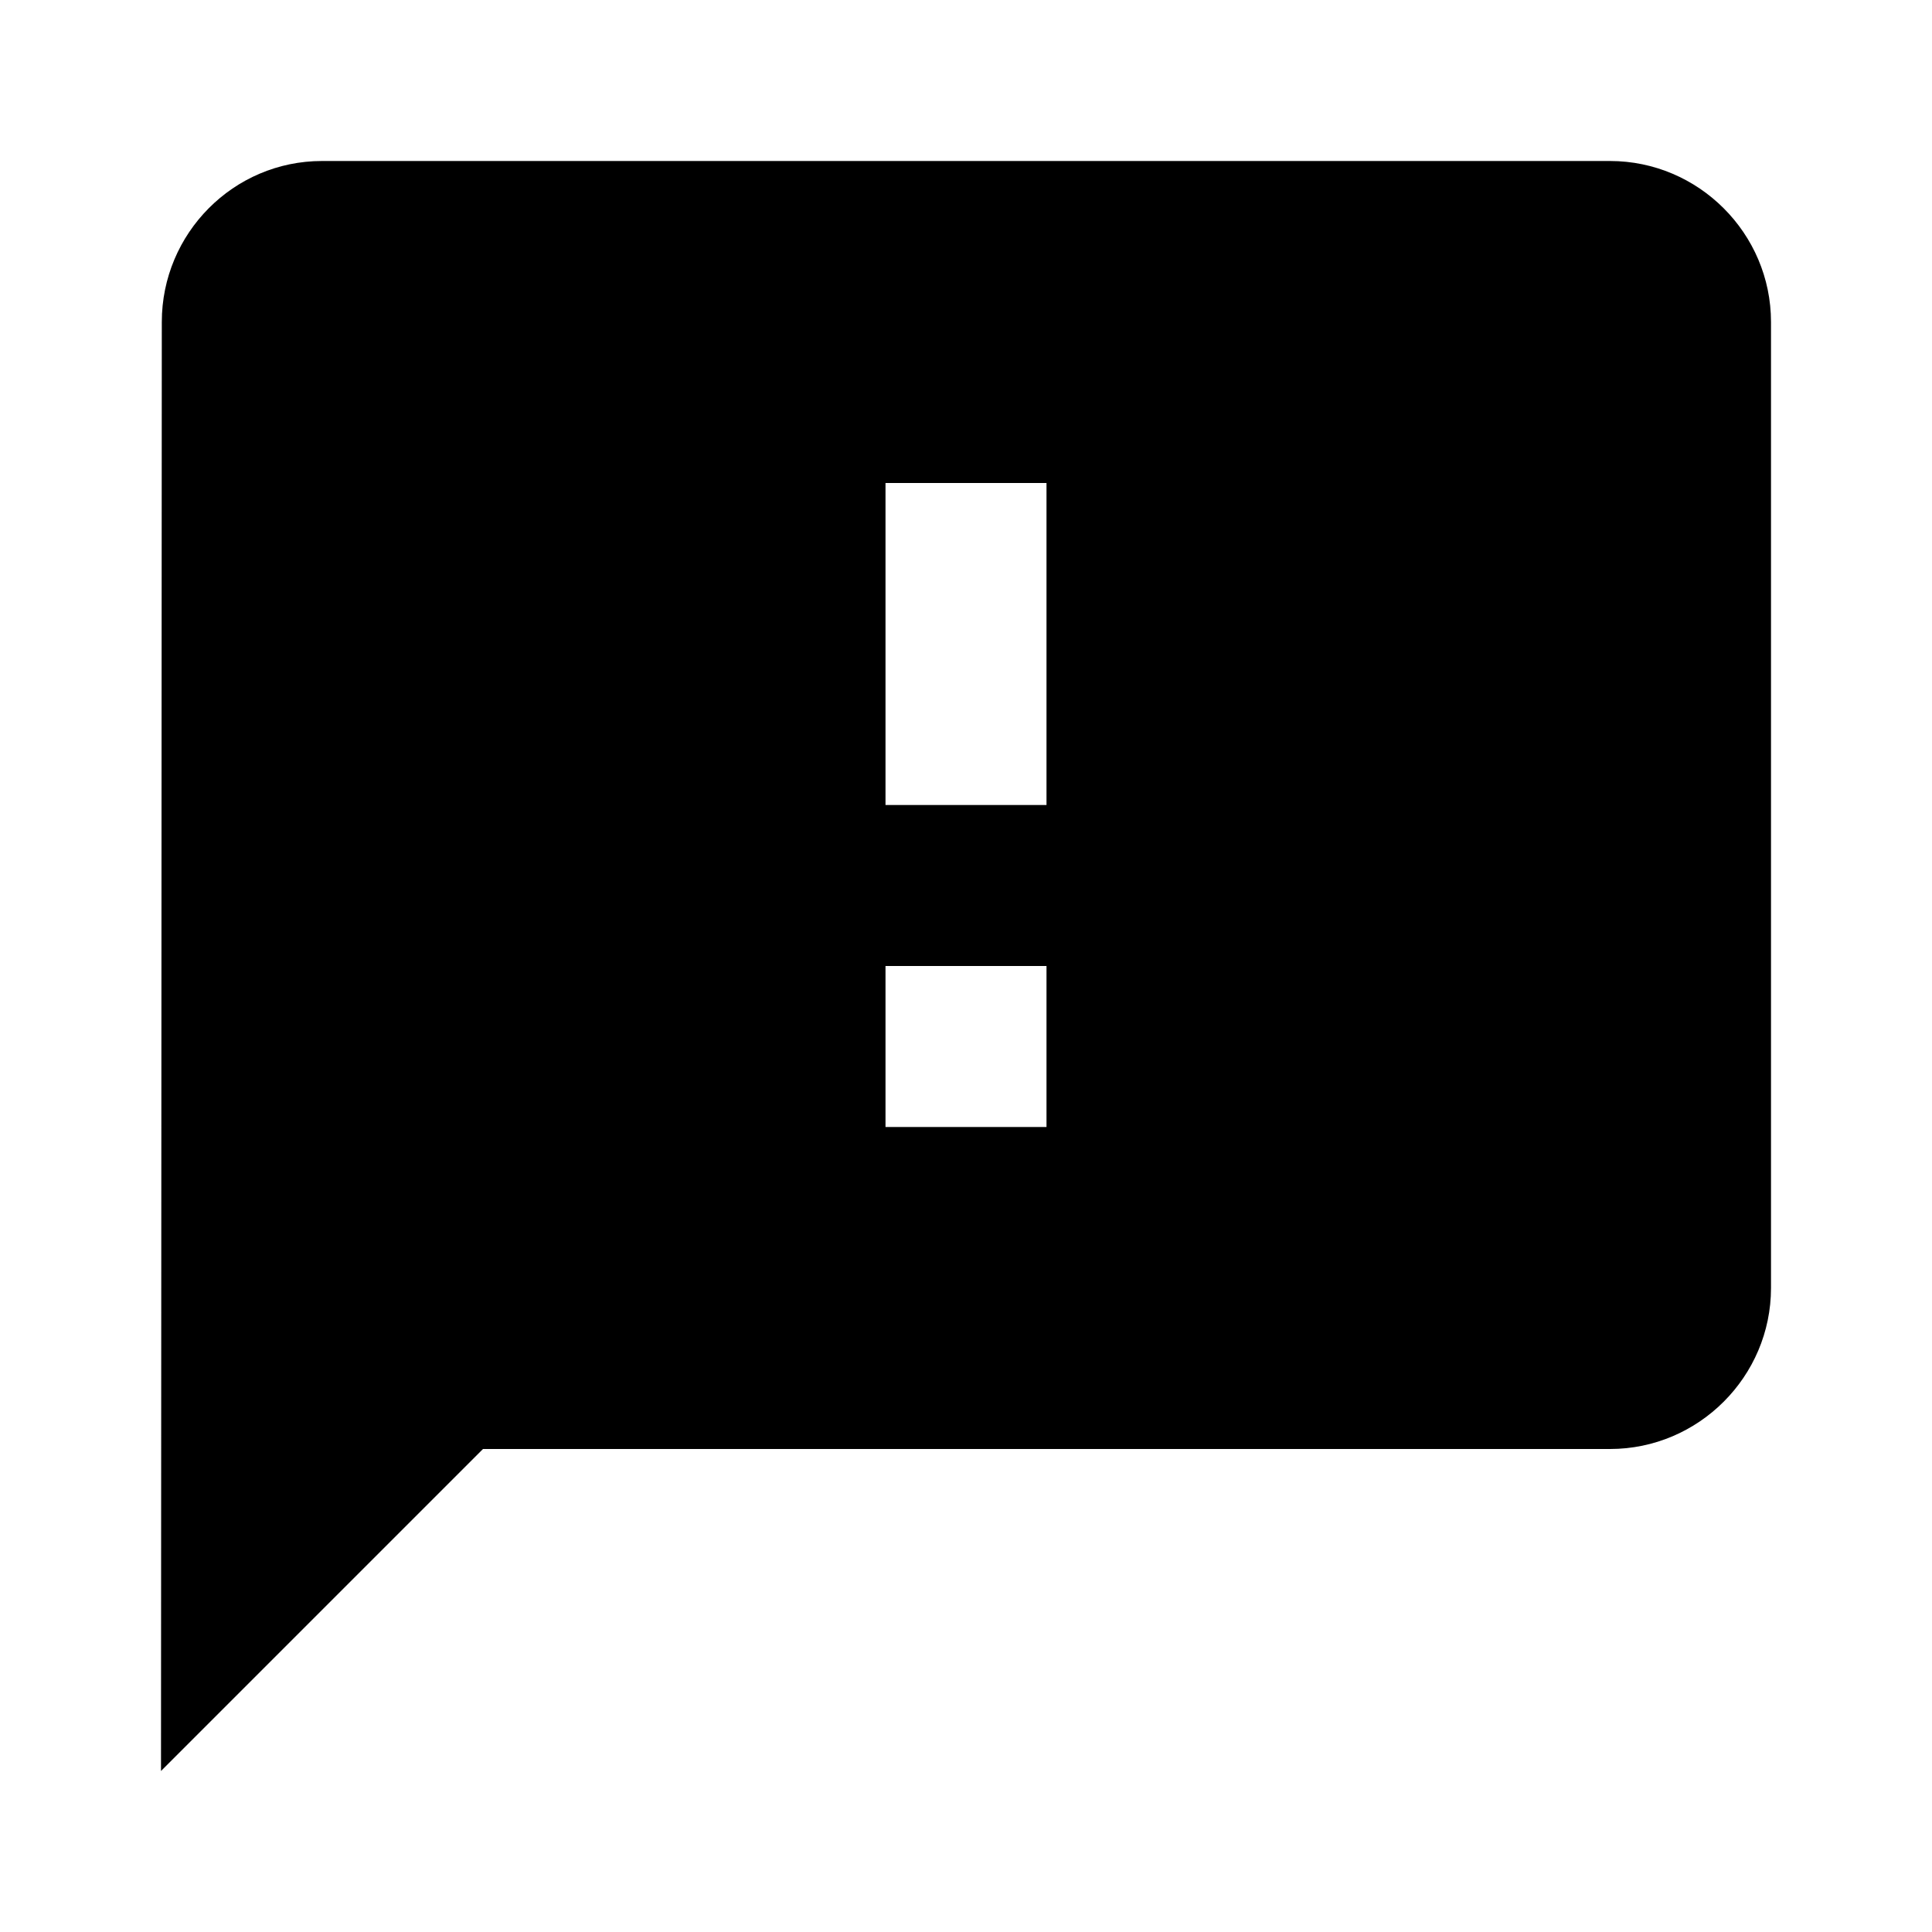
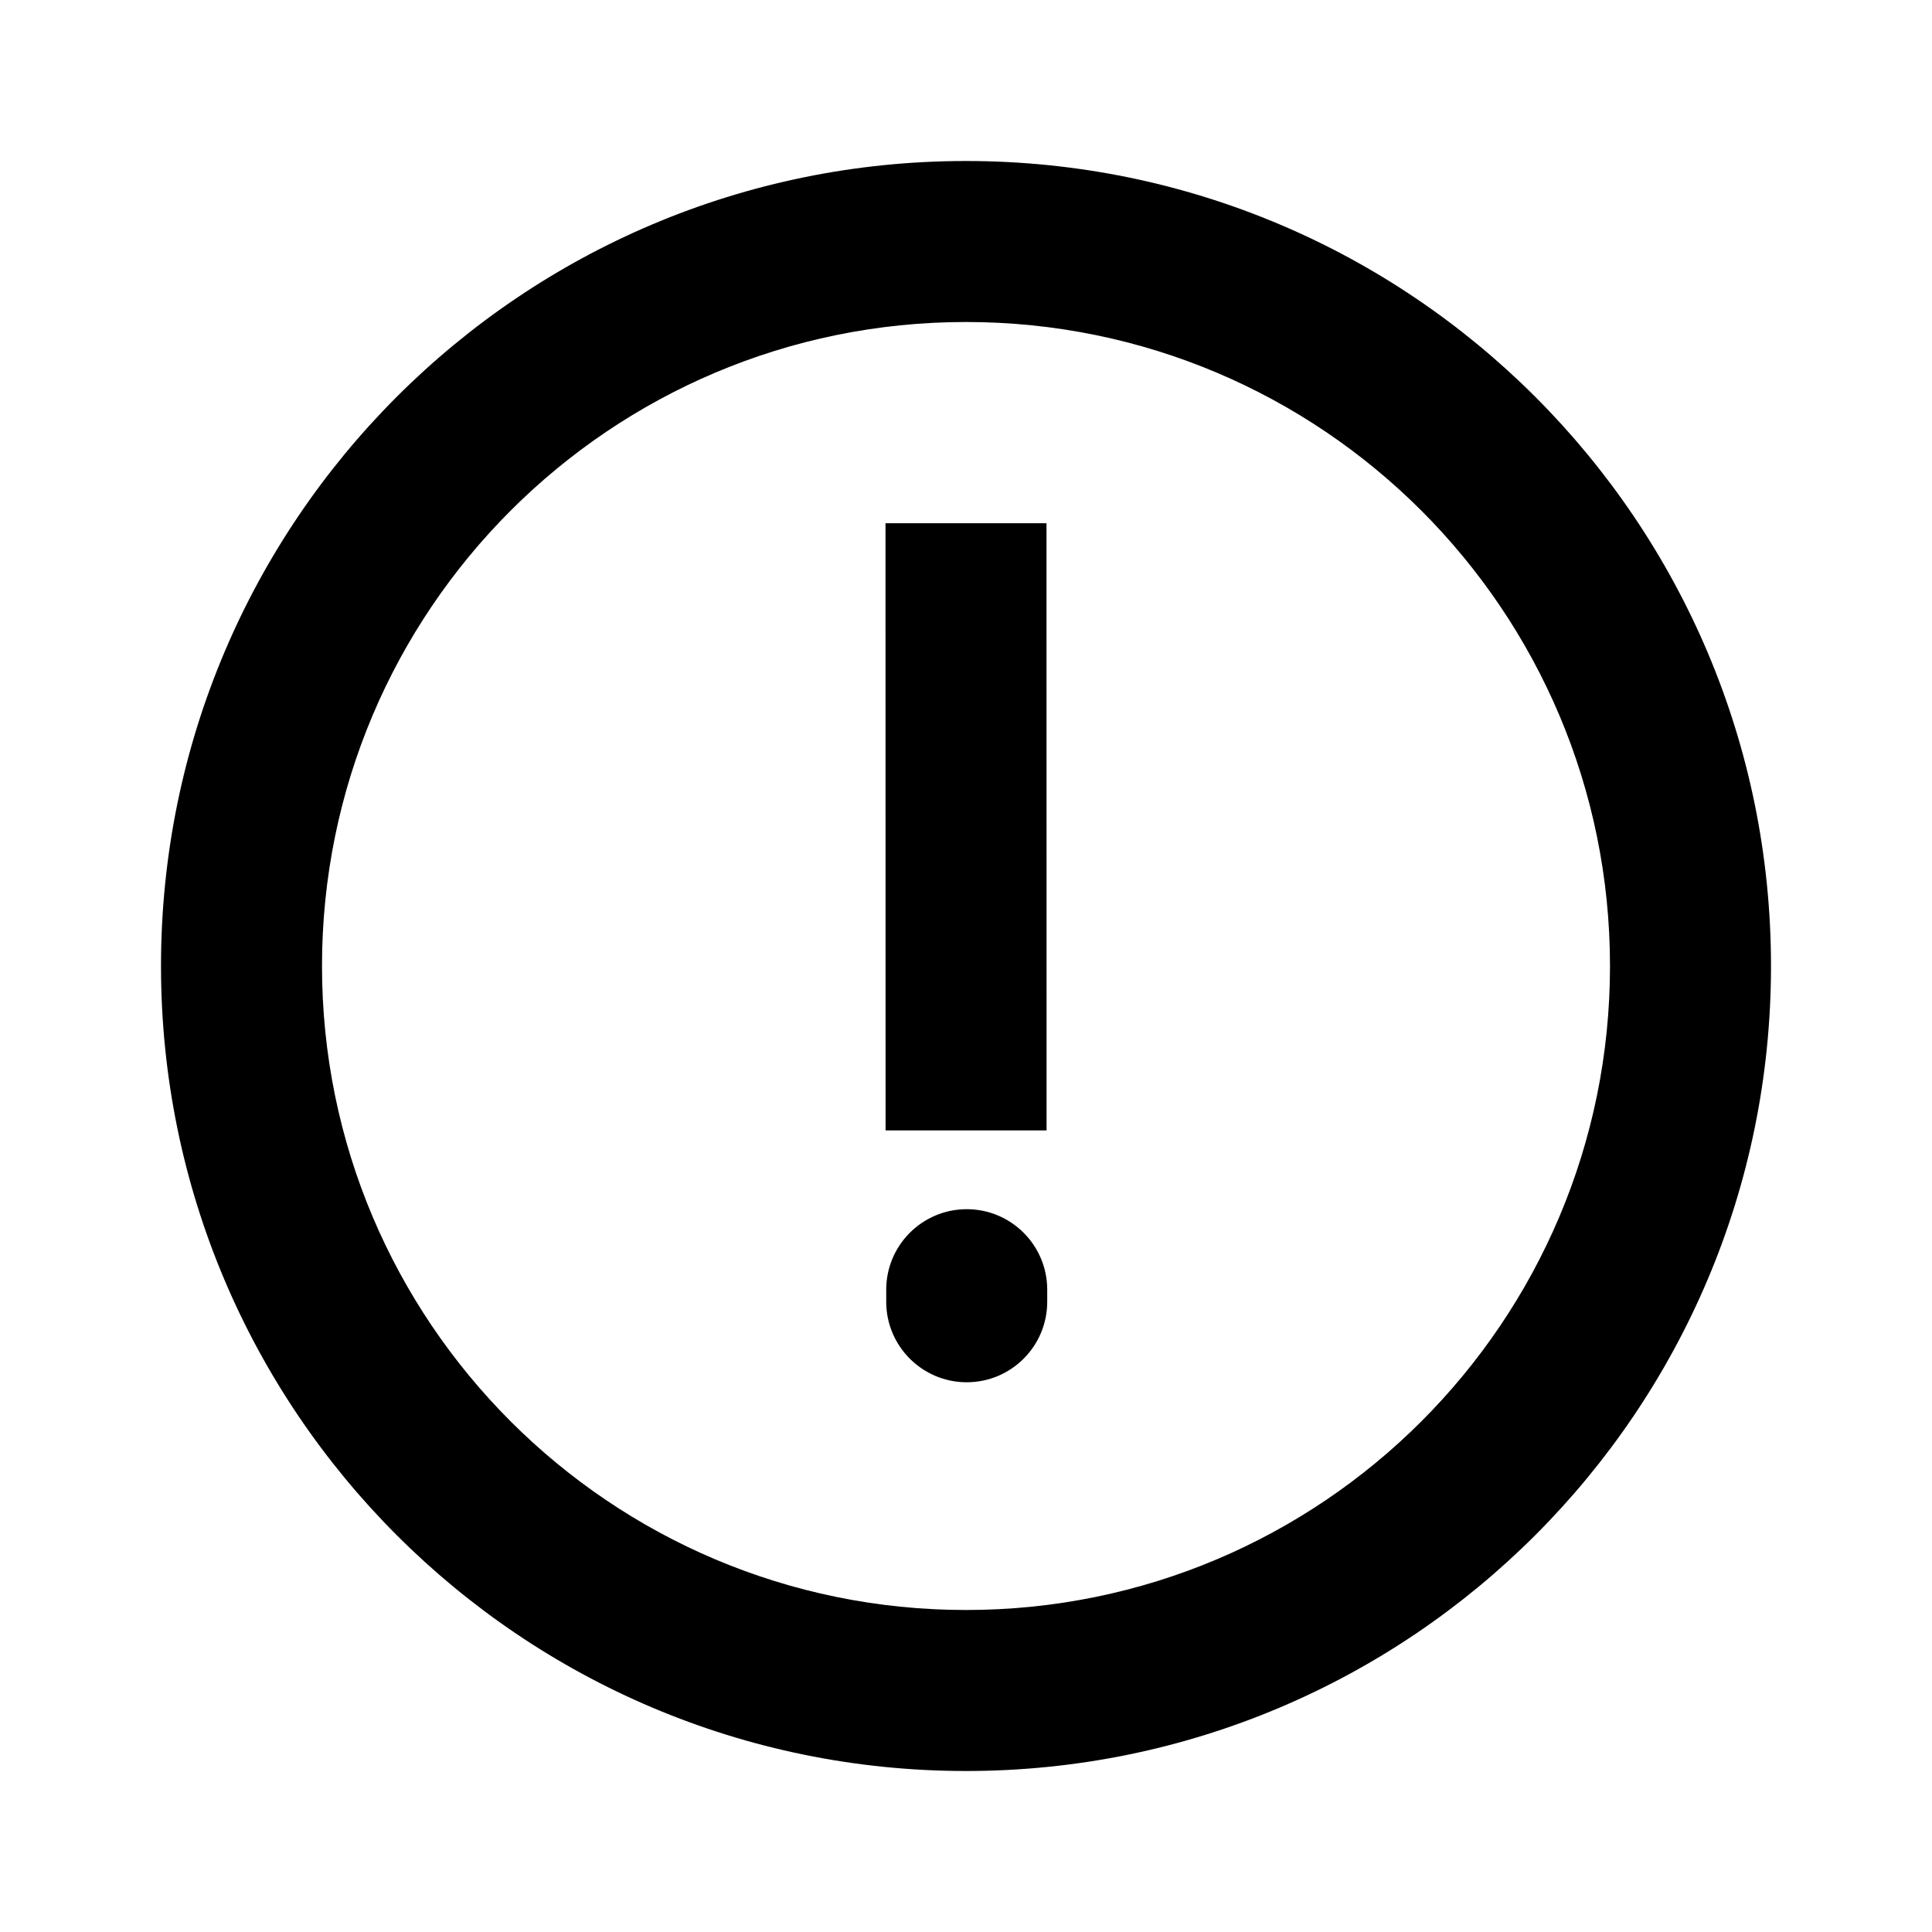
<svg xmlns="http://www.w3.org/2000/svg" width="24" height="24" viewBox="0 0 24 24" fill="none">
-   <path d="M20 2H4C2.9 2 2.01 2.9 2.01 4L2 22L6 18H20C21.1 18 22 17.1 22 16V4C22 2.9 21.1 2 20 2ZM13 14H11V12H13V14ZM13 10H11V6H13V10Z" fill="currentColor" />
+   <path d="M11 6.5C11.5 6.5 12.5 6.5 13 6.5C13 8.5 13.001 12.172 13.001 14.042H11.001C11.001 12.82 11 7.5 11 6.5Z" fill="currentColor" />
+   <path d="M12.009 15.021C12.561 15.021 13.009 15.469 13.009 16.021V16.171C13.009 16.723 12.561 17.171 12.009 17.171C11.457 17.171 11.009 16.723 11.009 16.171V16.021C11.009 15.469 11.457 15.021 12.009 15.021Z" fill="currentColor" />
+   <path fill-rule="evenodd" clip-rule="evenodd" d="M12 2C6.477 2 2 6.477 2 12C2 17.523 6.477 22 12 22C17.523 22 22 17.523 22 12C22 6.477 17.523 2 12 2ZM4 12C4 7.582 7.582 4 12 4C16.418 4 20 7.582 20 12C20 16.418 16.418 20 12 20C7.582 20 4 16.418 4 12Z" fill="currentColor" />
</svg>
